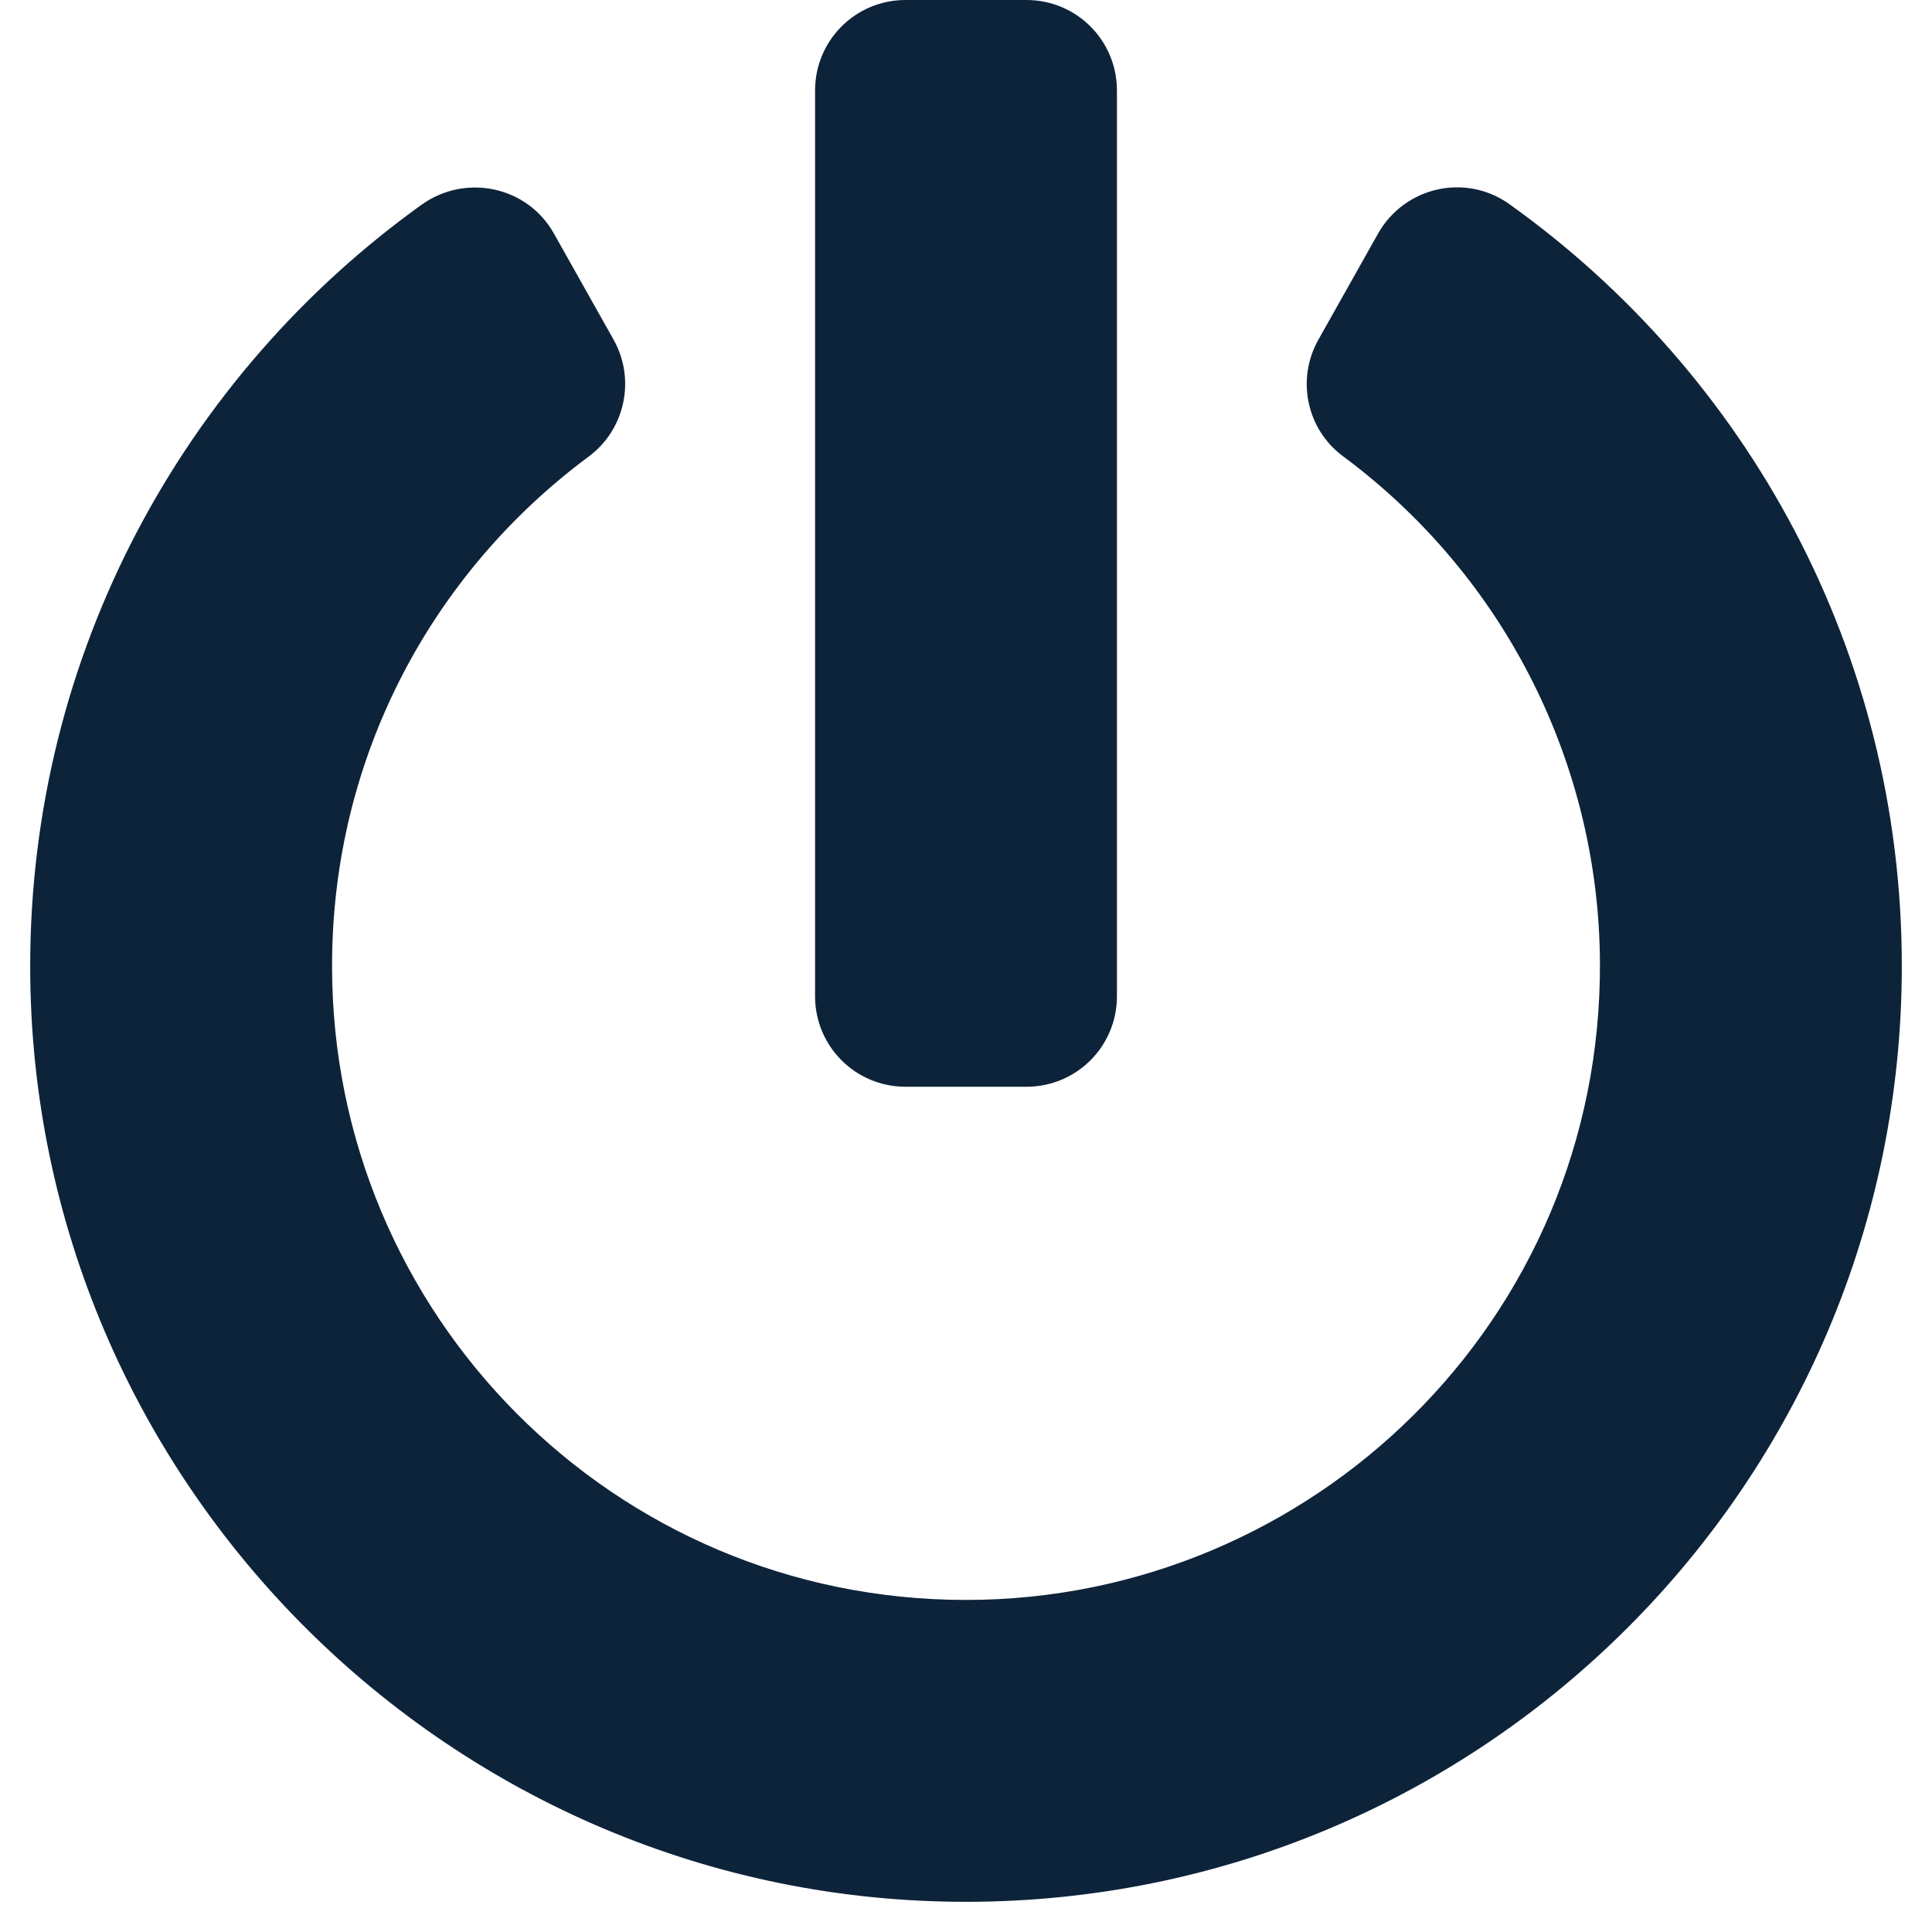
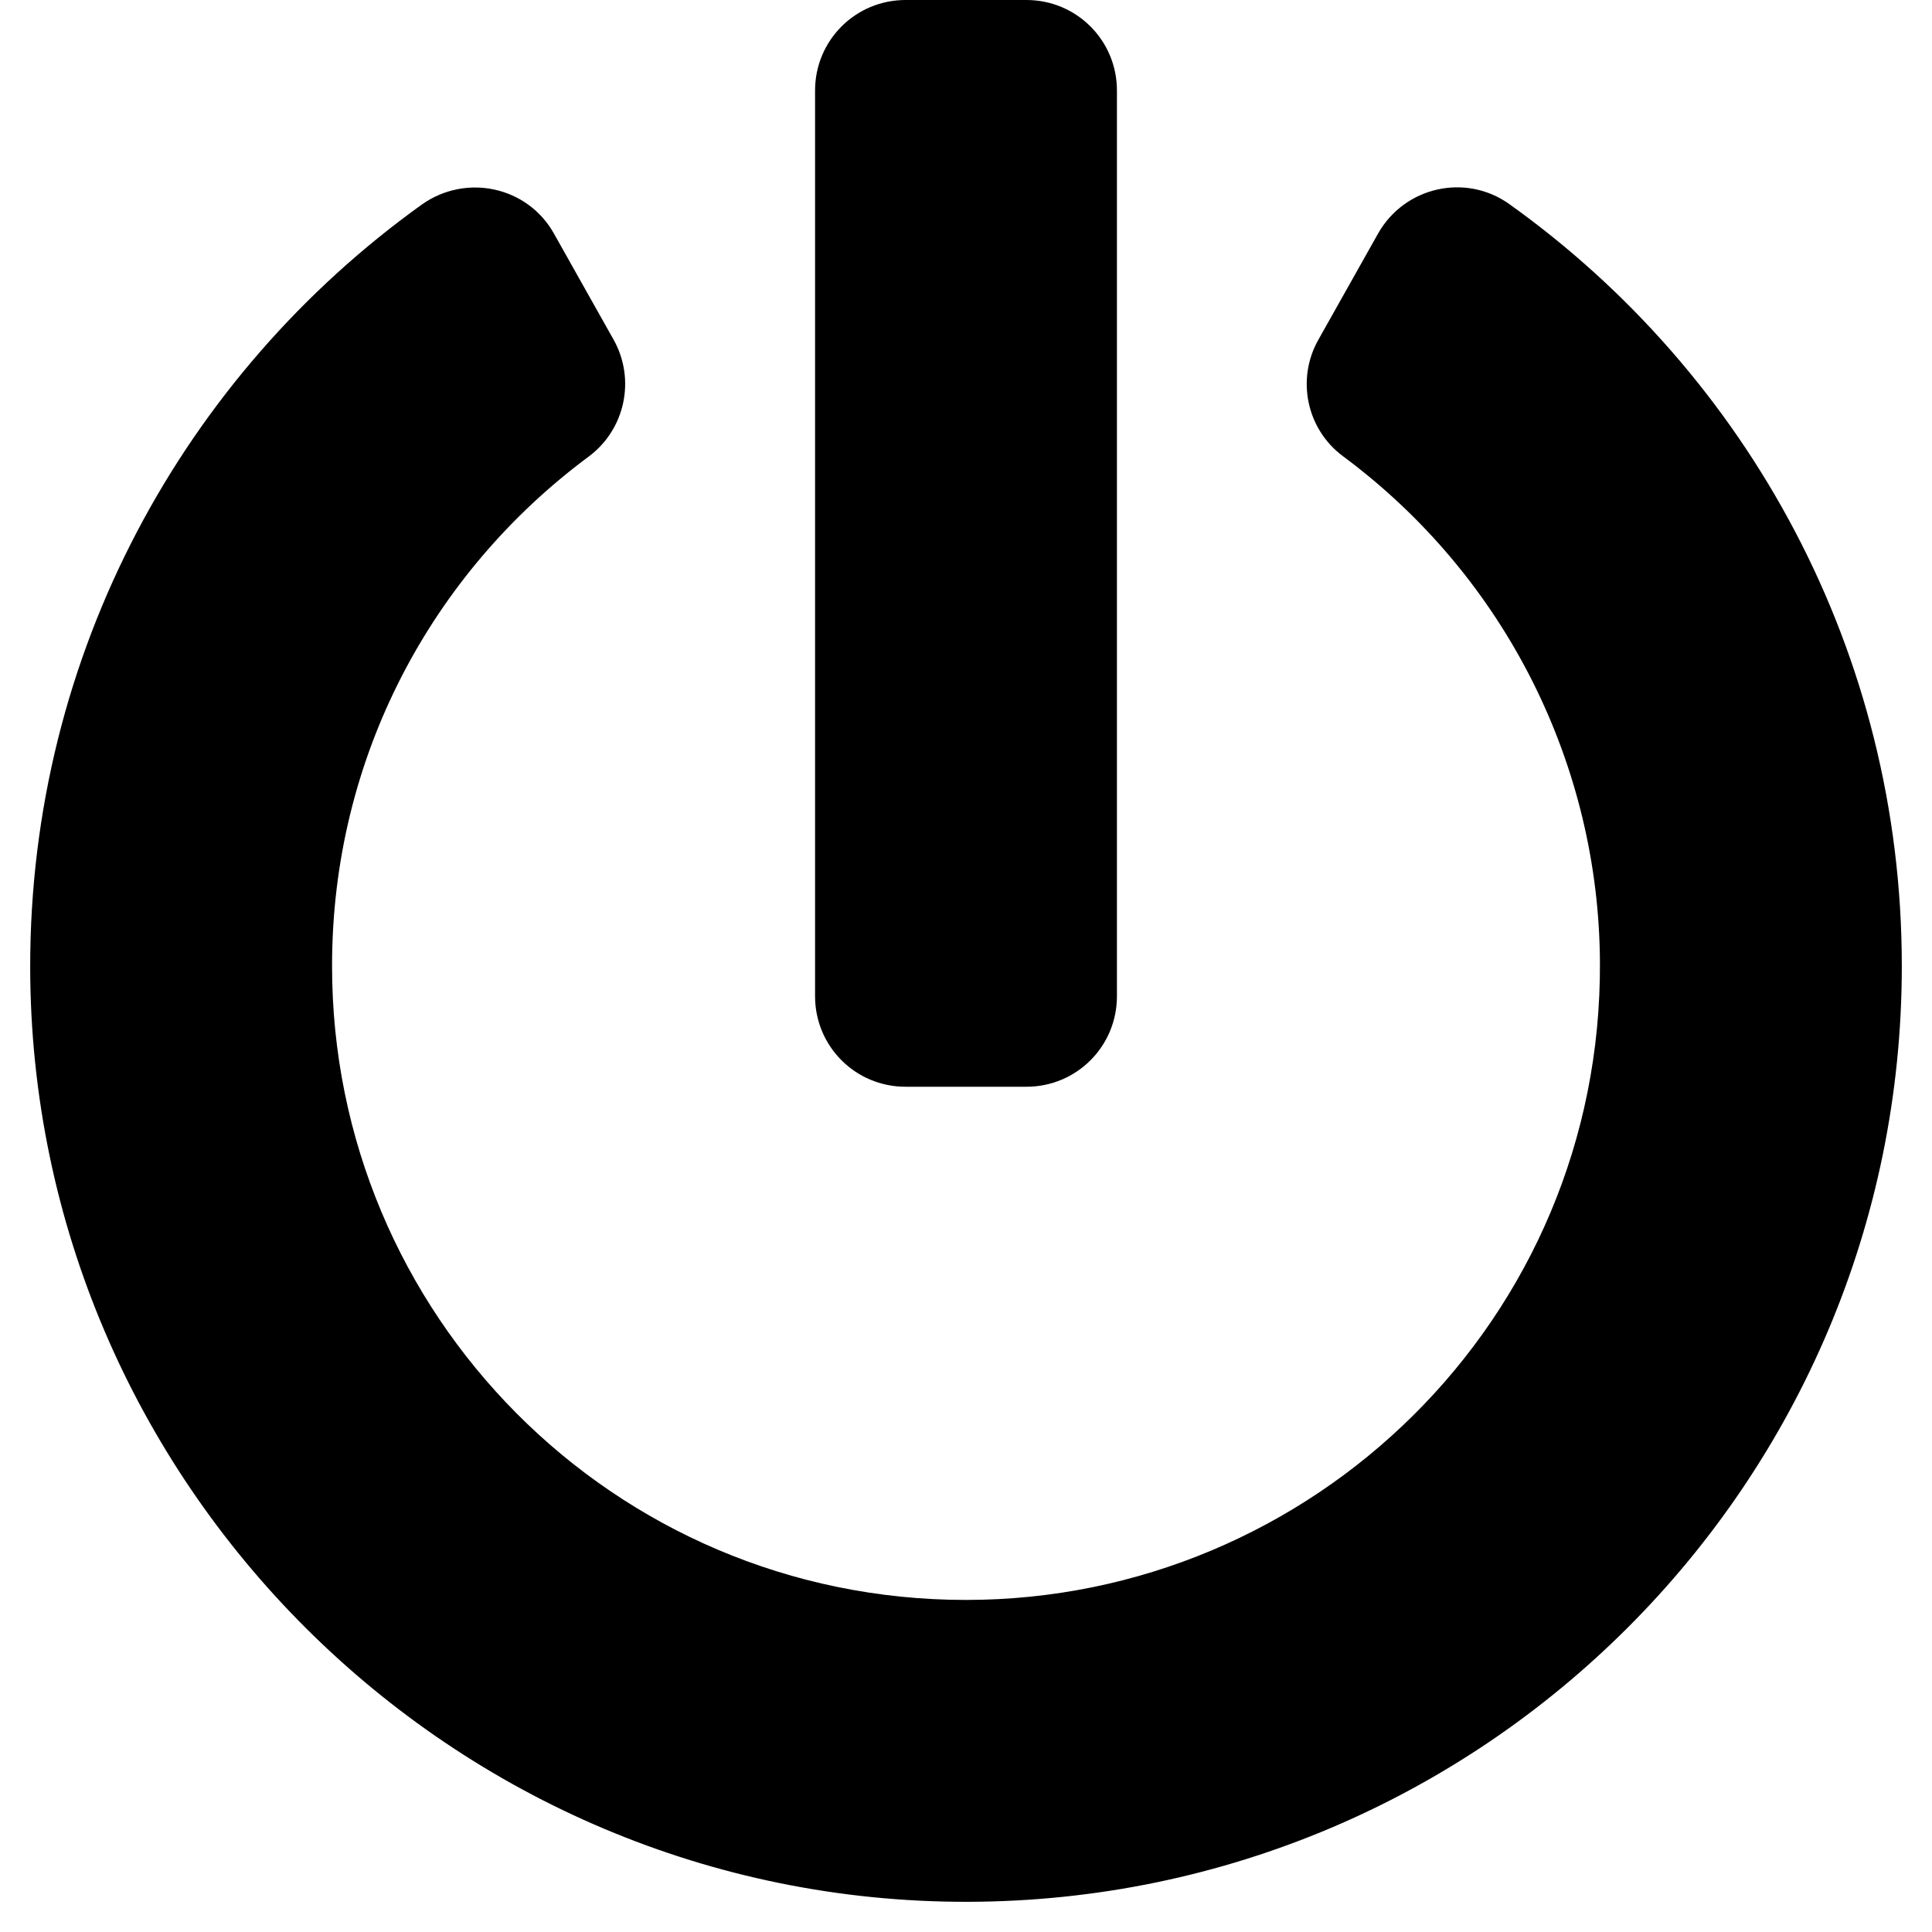
- <svg xmlns="http://www.w3.org/2000/svg" aria-hidden="true" viewBox="0 0 512 512">
-   <path fill="#0d233a" d="M400 54.1c63 45 104 118.6 104 201.9 0 136.8-110.8 247.7-247.5 248C120 504.3 8.2 393 8 256.4 7.9 173.1 48.9 99.3 111.8 54.2c11.7-8.3 28-4.8 35 7.7L162.6 90c5.9 10.5 3.1 23.8-6.6 31-41.5 30.8-68 79.6-68 134.9-.1 92.3 74.5 168.1 168 168.1 91.6 0 168.6-74.2 168-169.1-.3-51.8-24.7-101.8-68.1-134-9.7-7.2-12.4-20.5-6.5-30.9l15.8-28.1c7-12.4 23.2-16.1 34.8-7.8zM296 264V24c0-13.3-10.7-24-24-24h-32c-13.3 0-24 10.7-24 24v240c0 13.3 10.7 24 24 24h32c13.3 0 24-10.7 24-24z" />
+ <svg xmlns="http://www.w3.org/2000/svg" aria-hidden="true" role="img" viewBox="0 0 512 512">
+   <path fill="currentColor" d="M400 54.1c63 45 104 118.6 104 201.9 0 136.8-110.8 247.7-247.5 248C120 504.3 8.2 393 8 256.4 7.9 173.1 48.9 99.3 111.8 54.2c11.7-8.3 28-4.8 35 7.7L162.6 90c5.9 10.5 3.1 23.8-6.6 31-41.5 30.8-68 79.6-68 134.9-.1 92.3 74.5 168.1 168 168.1 91.6 0 168.6-74.2 168-169.1-.3-51.8-24.7-101.8-68.1-134-9.7-7.2-12.4-20.5-6.5-30.9l15.8-28.1c7-12.4 23.2-16.1 34.8-7.8zM296 264V24c0-13.3-10.7-24-24-24h-32c-13.3 0-24 10.7-24 24v240c0 13.3 10.7 24 24 24h32c13.3 0 24-10.7 24-24z" />
</svg>
